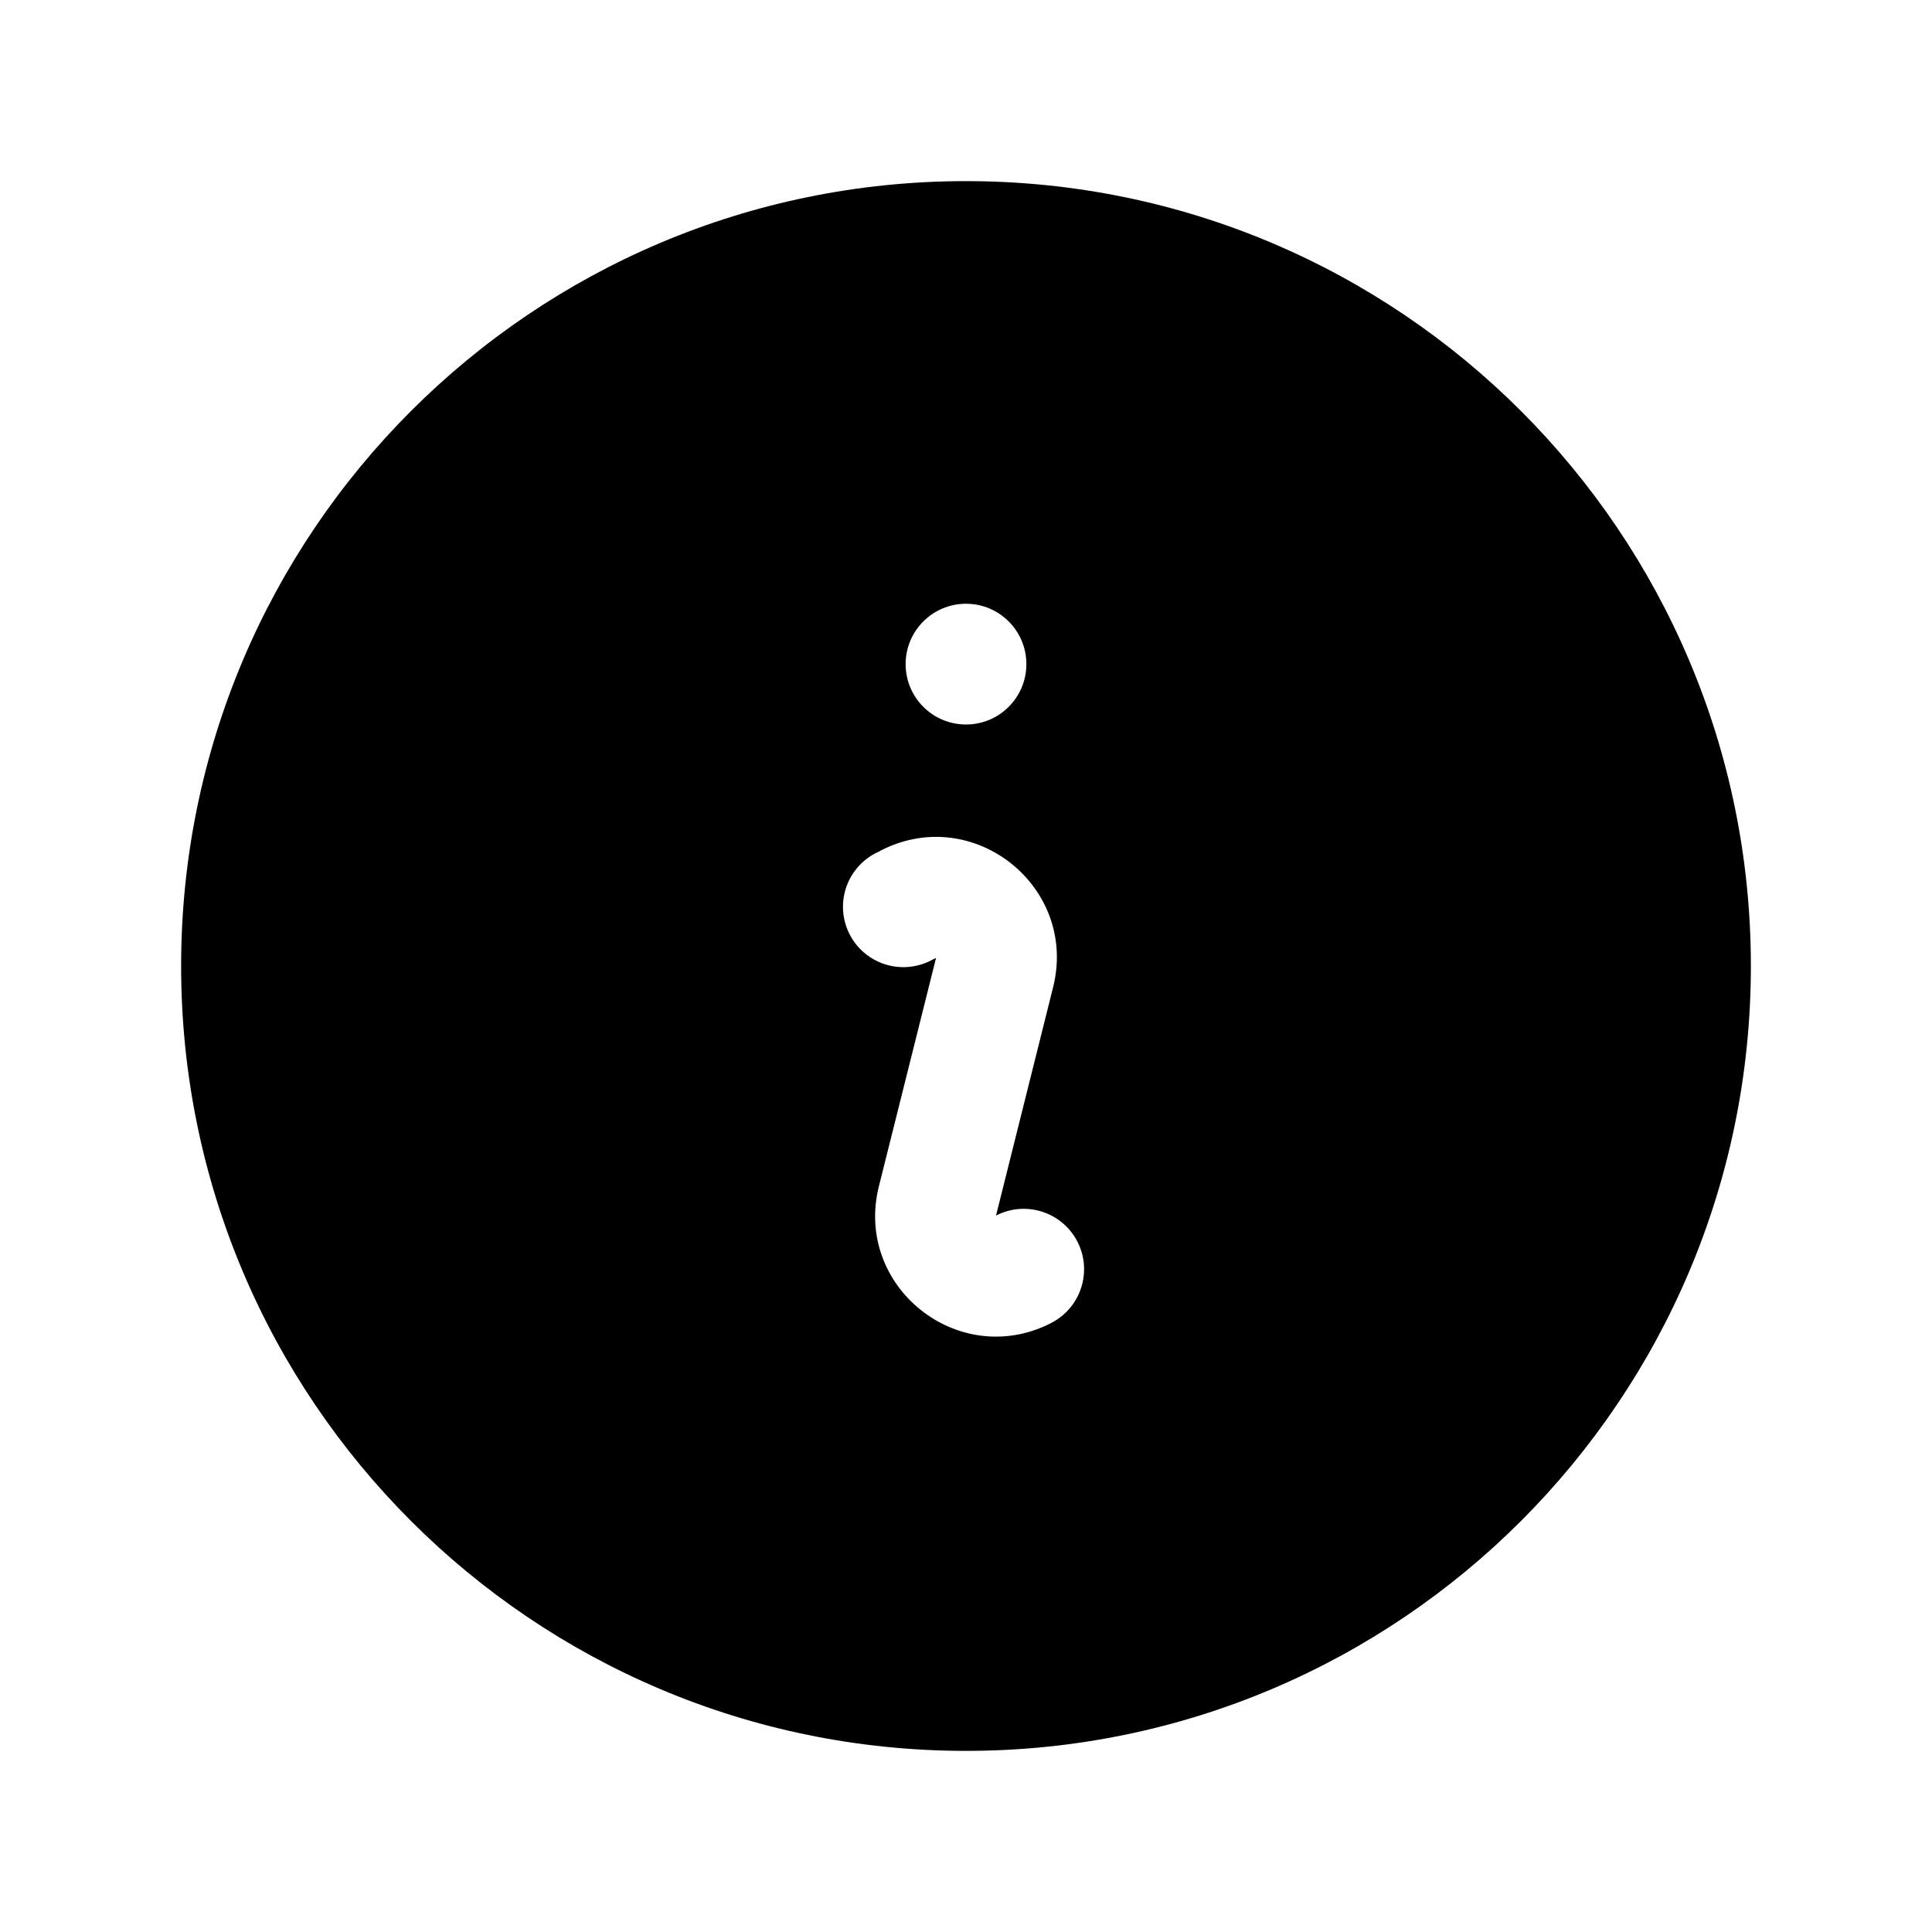
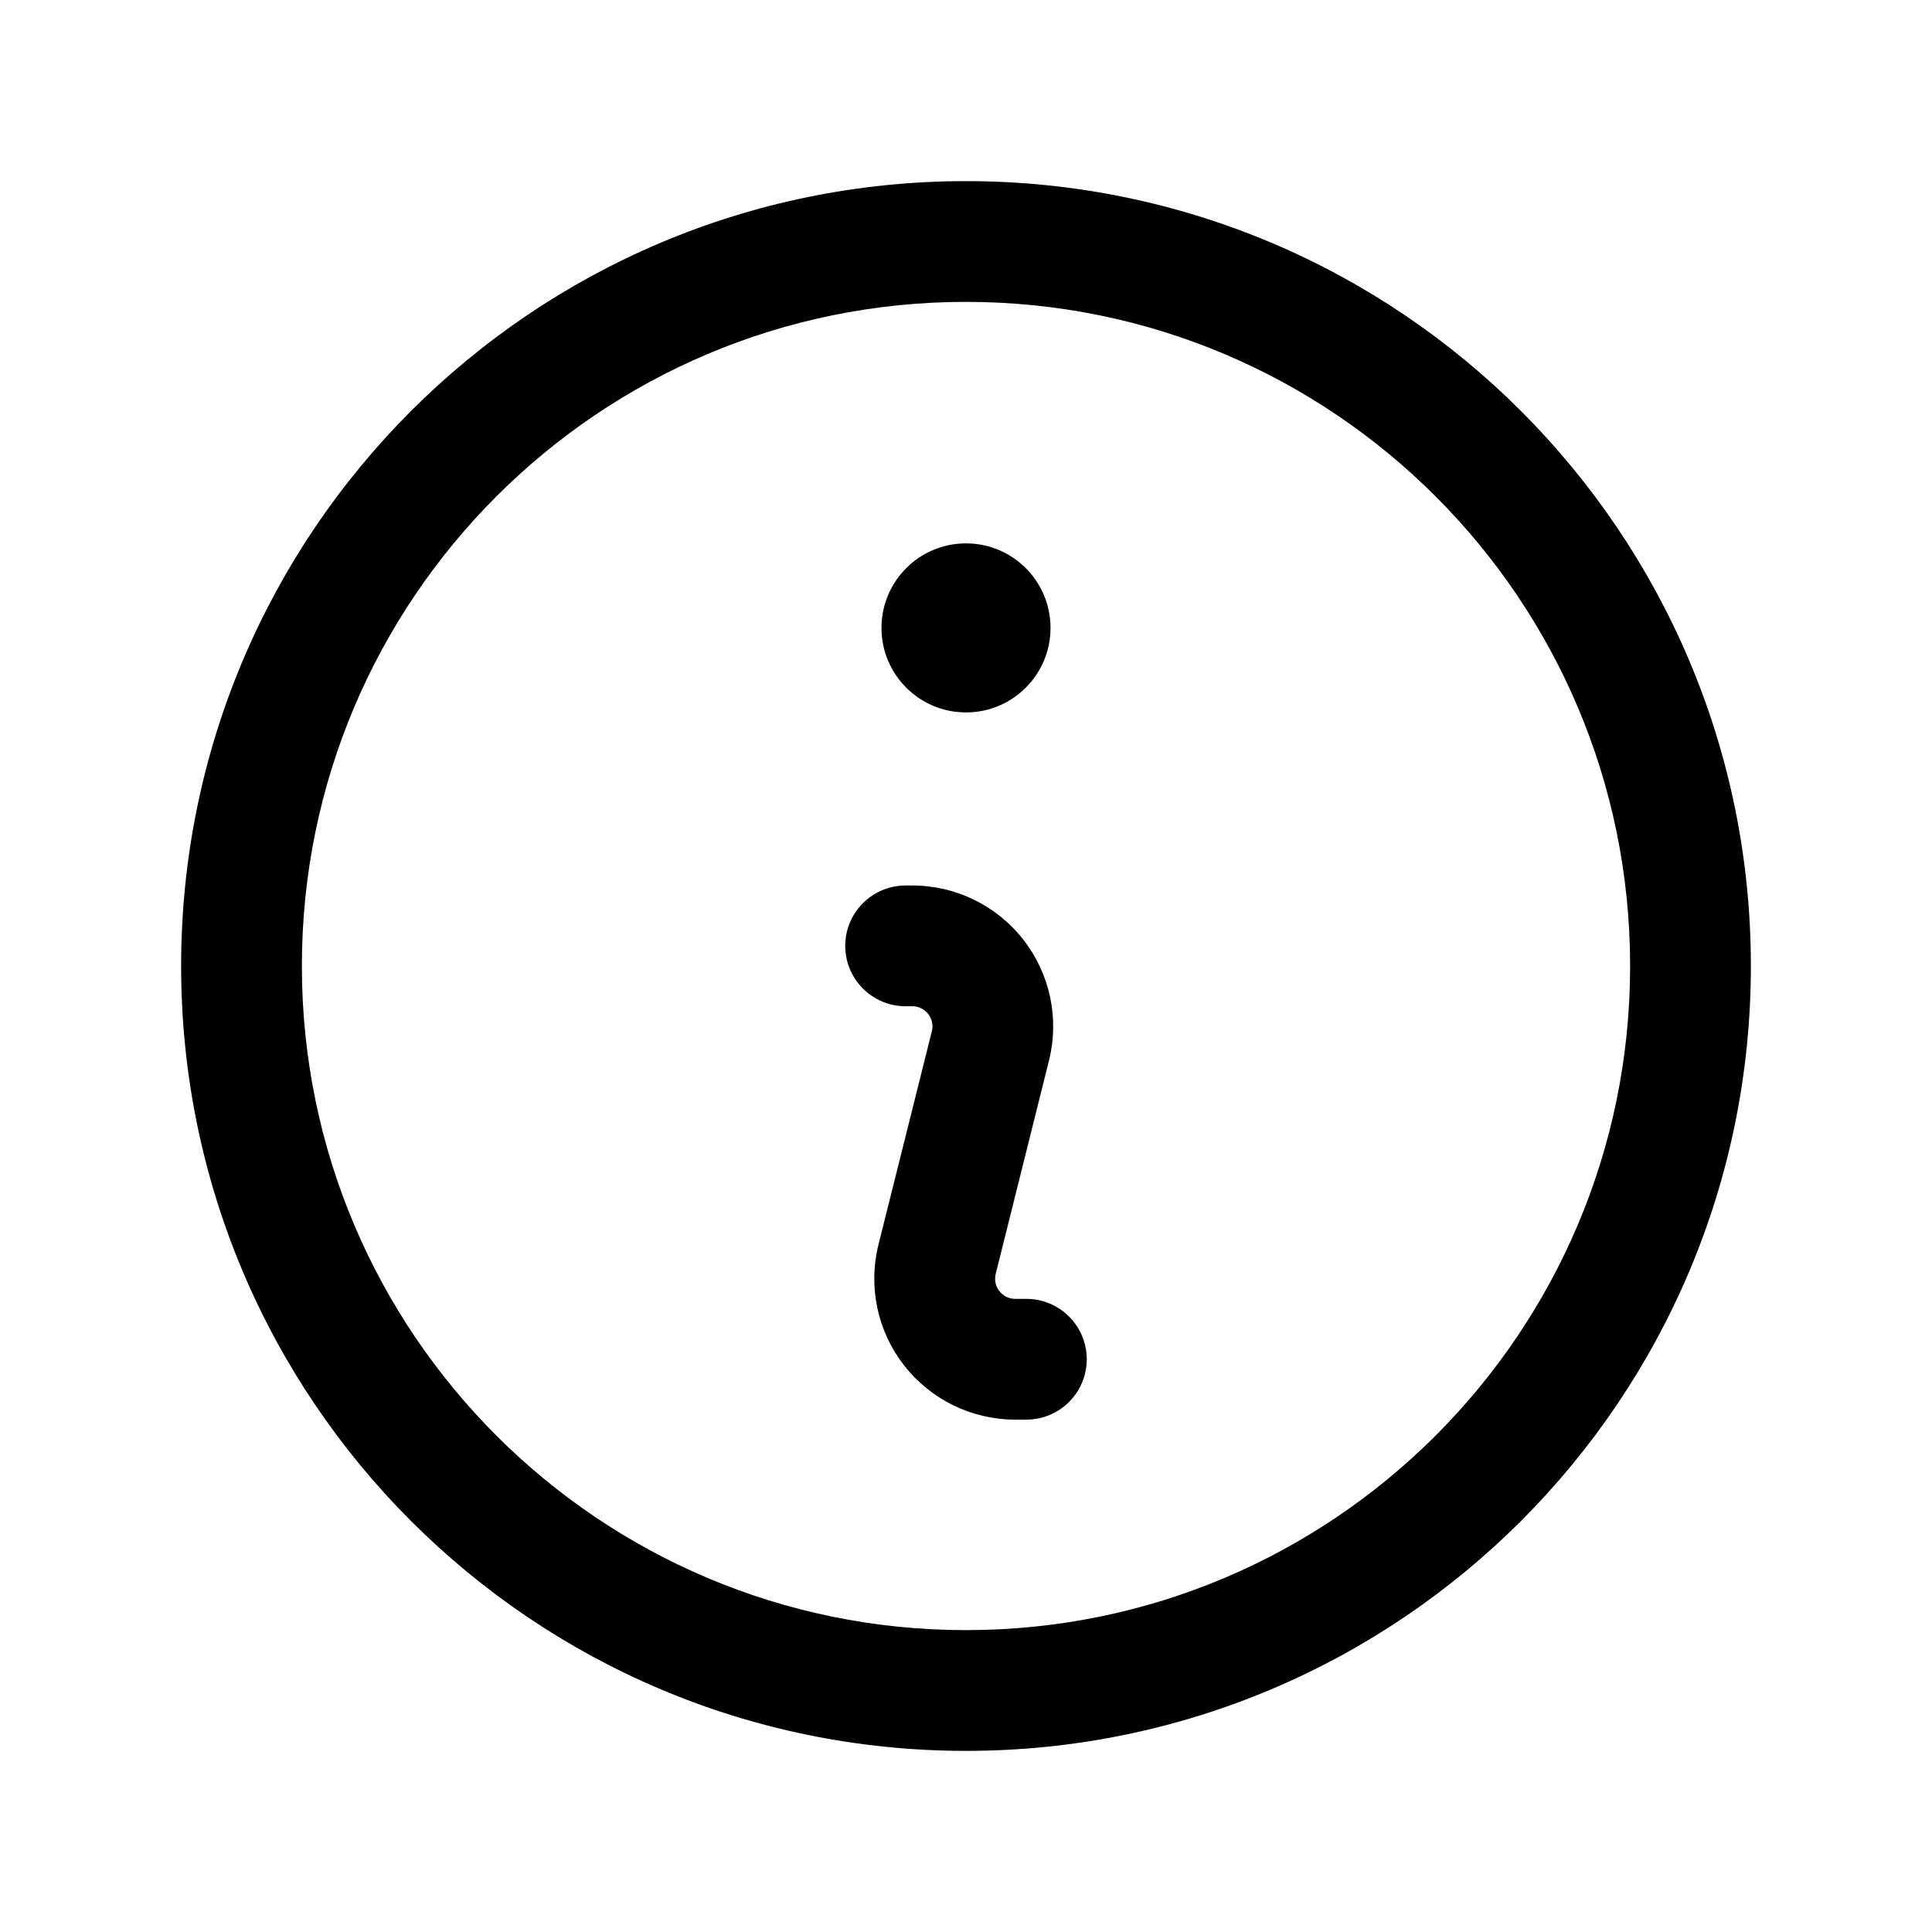
<svg xmlns="http://www.w3.org/2000/svg" id="ⓘ" viewBox="0 0 24 24">
-   <path fill-rule="evenodd" d="M2.25 12c0-5.385 4.365-9.75 9.75-9.75s9.75 4.365 9.75 9.75-4.365 9.75-9.75 9.75S2.25 17.385 2.25 12Zm8.706-1.442c1.146-.573 2.437.463 2.126 1.706l-.709 2.836.042-.02a.75.75 0 0 1 .67 1.34l-.04.022c-1.147.573-2.438-.463-2.127-1.706l.71-2.836-.042.02a.75.75 0 1 1-.671-1.34l.041-.022ZM12 9a.75.75 0 1 0 0-1.5.75.75 0 0 0 0 1.5Z" clip-rule="evenodd" />
+   <path fill-rule="evenodd" clip-rule="evenodd" d="M12 2.25C6.615 2.25 2.25 6.615 2.25 12S6.615 21.75 12 21.75 21.75 17.385 21.75 12 17.385 2.25 12 2.25ZM3.75 12A8.25 8.25 0 1 1 20.25 12 8.25 8.25 0 0 1 3.75 12ZM12 6.75a1.05 1.05 0 1 0 0 2.1 1.05 1.05 0 0 0 0-2.1ZM11.25 11a.75.75 0 0 0 0 1.5h.083a.25.25 0 0 1 .243.31l-.663 2.65a1.75 1.75 0 0 0 1.698 2.175h.139a.75.75 0 0 0 0-1.5h-.139a.25.25 0 0 1-.242-.31l.662-2.651A1.75 1.75 0 0 0 11.333 11H11.25Z" />
</svg>
